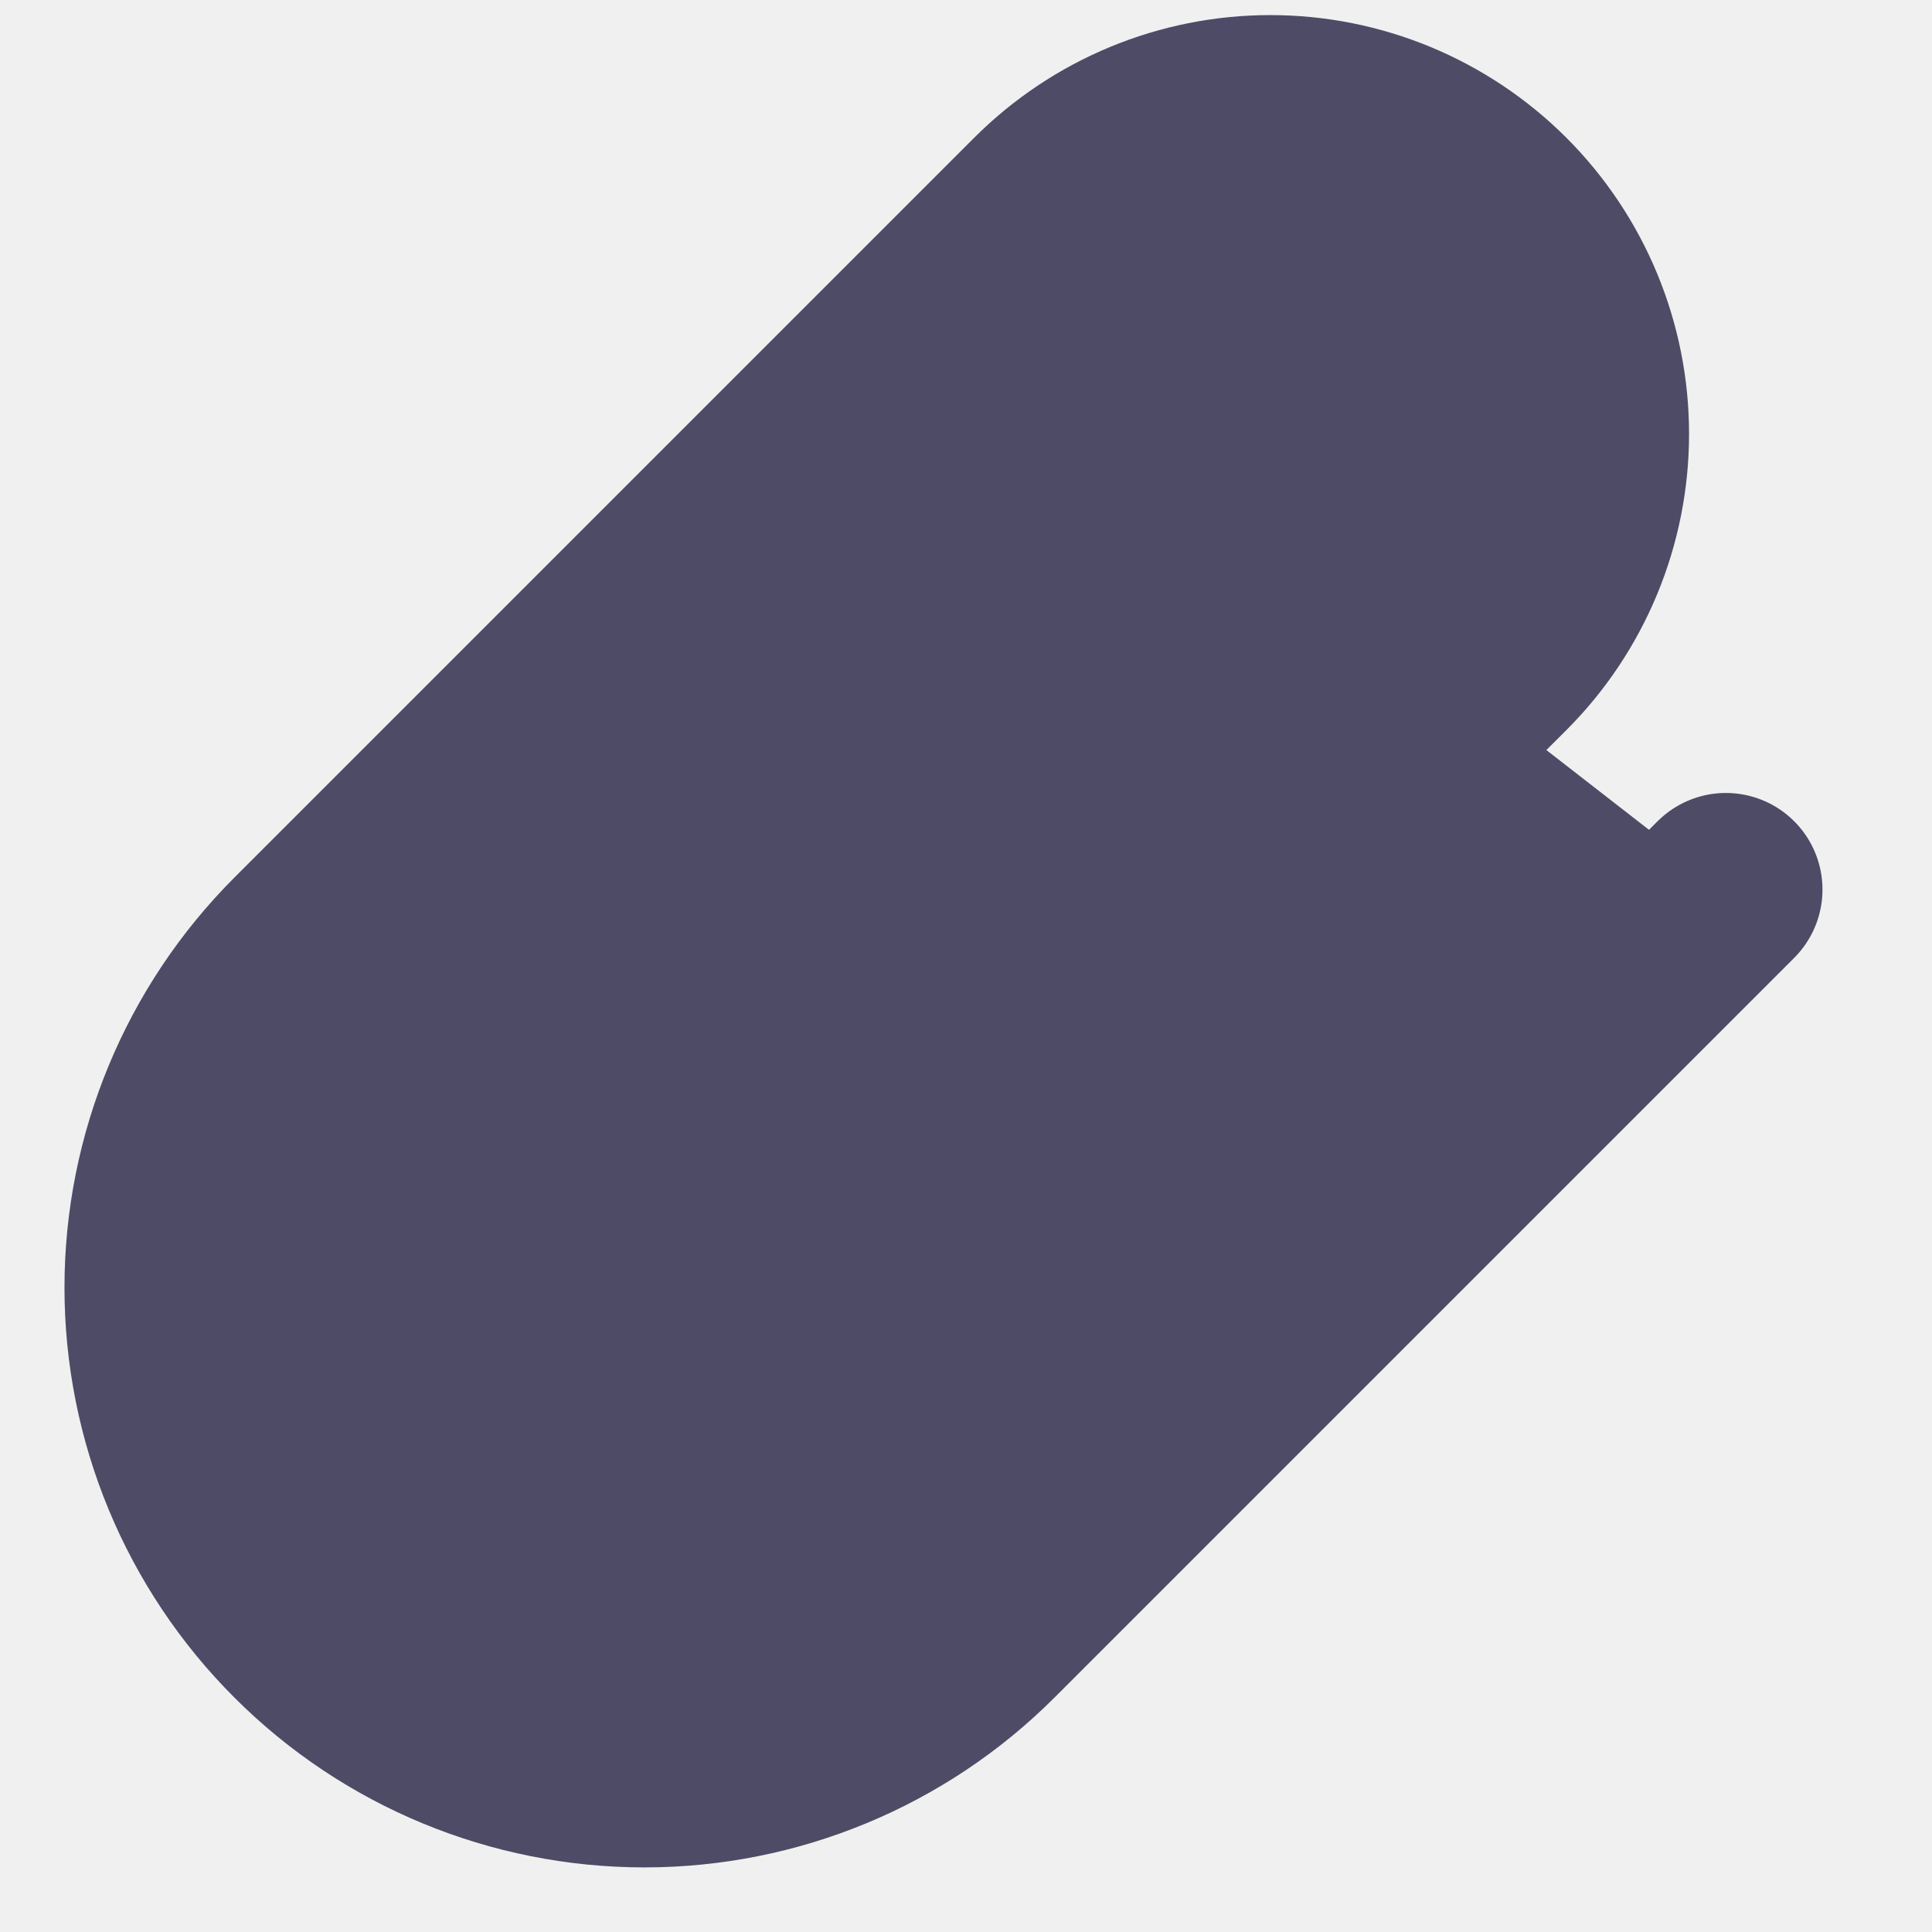
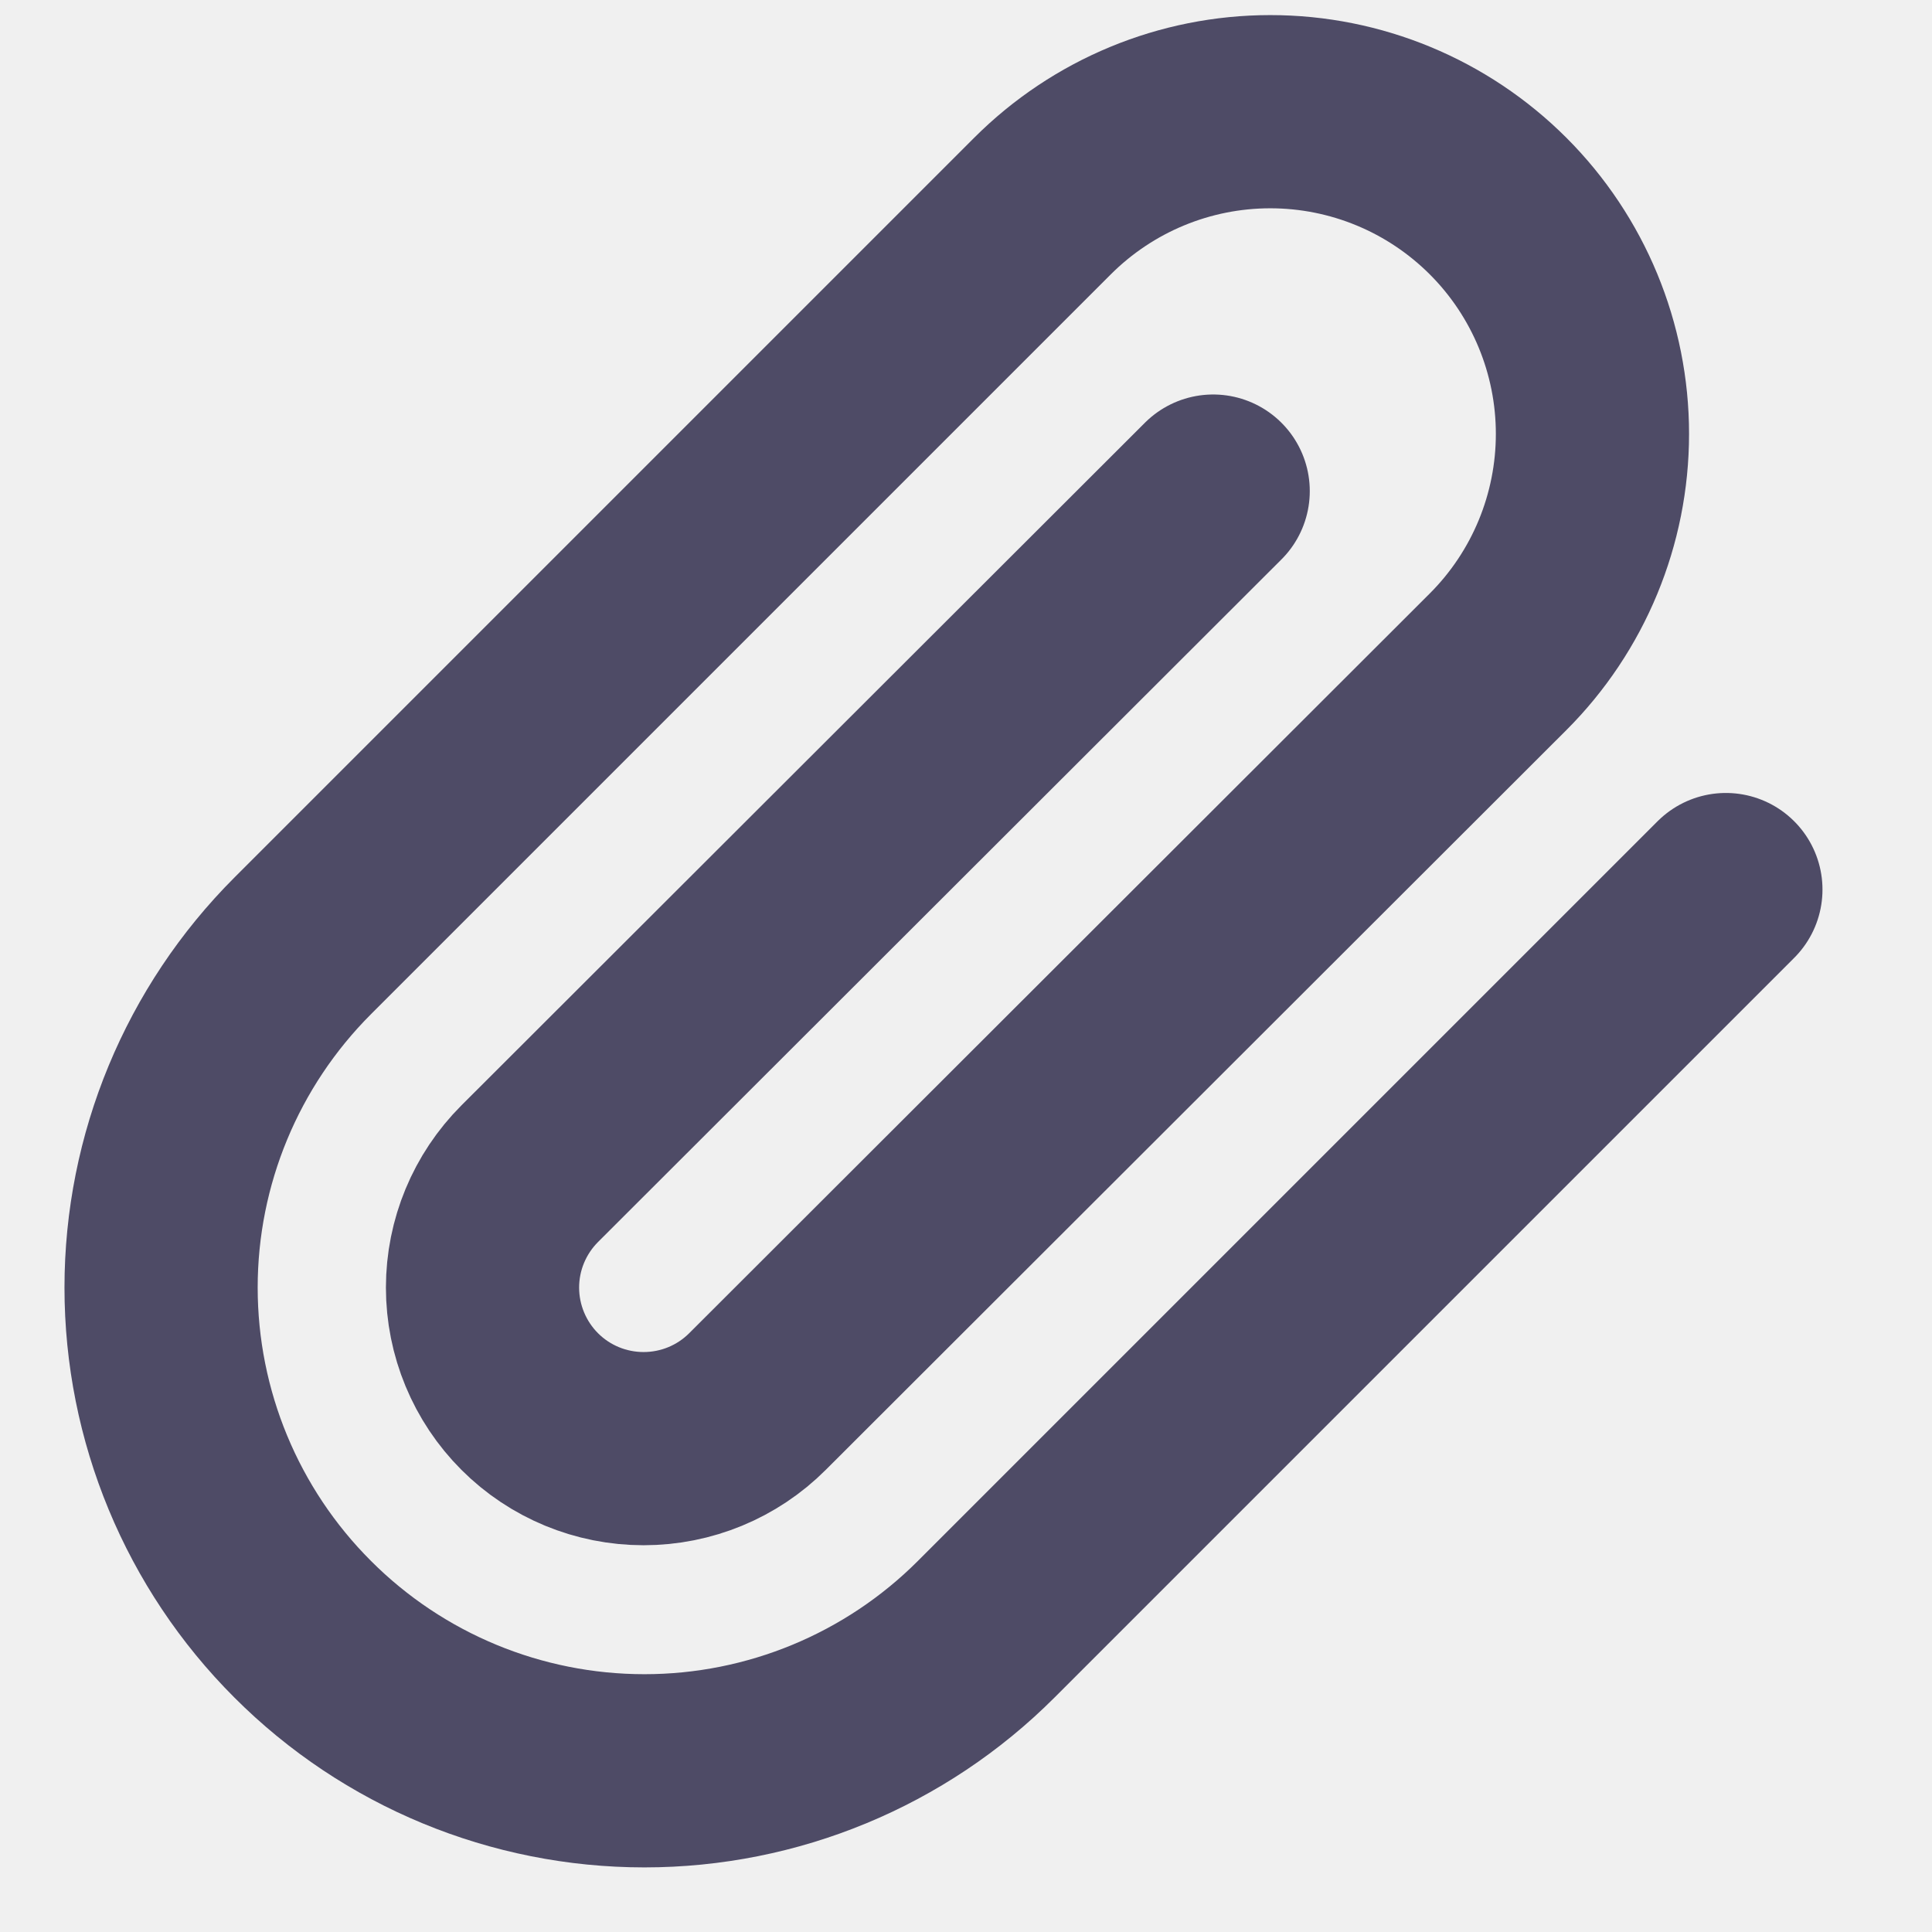
<svg xmlns="http://www.w3.org/2000/svg" width="16" height="16" viewBox="0 0 16 16" fill="none">
-   <g clip-path="url(#clip0_14852_5672)">
-     <path d="M14.293 7.367L8.167 13.493C7.416 14.244 6.398 14.665 5.337 14.665C4.275 14.665 3.257 14.244 2.507 13.493C1.756 12.743 1.334 11.725 1.334 10.663C1.334 9.602 1.756 8.584 2.507 7.833L8.633 1.707C9.134 1.206 9.812 0.925 10.52 0.925C11.228 0.925 11.906 1.206 12.407 1.707C12.907 2.207 13.188 2.886 13.188 3.593C13.188 4.301 12.907 4.98 12.407 5.48L6.273 11.607C6.023 11.857 5.684 11.997 5.33 11.997C4.976 11.997 4.637 11.857 4.387 11.607C4.137 11.357 3.996 11.017 3.996 10.663C3.996 10.309 4.137 9.97 4.387 9.72L10.047 4.067" stroke="#4E4B66" fill="#4E4B66" stroke-width="1.6" stroke-linecap="round" stroke-linejoin="round" />
-   </g>
-   <defs>
-     <clipPath id="clip0_14852_5672">
-       <rect width="16" height="16" fill="white" />
-     </clipPath>
-   </defs>
+   <path d="M14.293 7.367L8.167 13.493C7.416 14.244 6.398 14.665 5.337 14.665C4.275 14.665 3.257 14.244 2.507 13.493C1.756 12.743 1.334 11.725 1.334 10.663C1.334 9.602 1.756 8.584 2.507 7.833L8.633 1.707C9.134 1.206 9.812 0.925 10.52 0.925C11.228 0.925 11.906 1.206 12.407 1.707C12.907 2.207 13.188 2.886 13.188 3.593C13.188 4.301 12.907 4.98 12.407 5.48L6.273 11.607C6.023 11.857 5.684 11.997 5.33 11.997C4.976 11.997 4.637 11.857 4.387 11.607C4.137 11.357 3.996 11.017 3.996 10.663C3.996 10.309 4.137 9.97 4.387 9.72L10.047 4.067" stroke="#4E4B66" stroke-width="1.6" stroke-linecap="round" stroke-linejoin="round" />
</svg>
